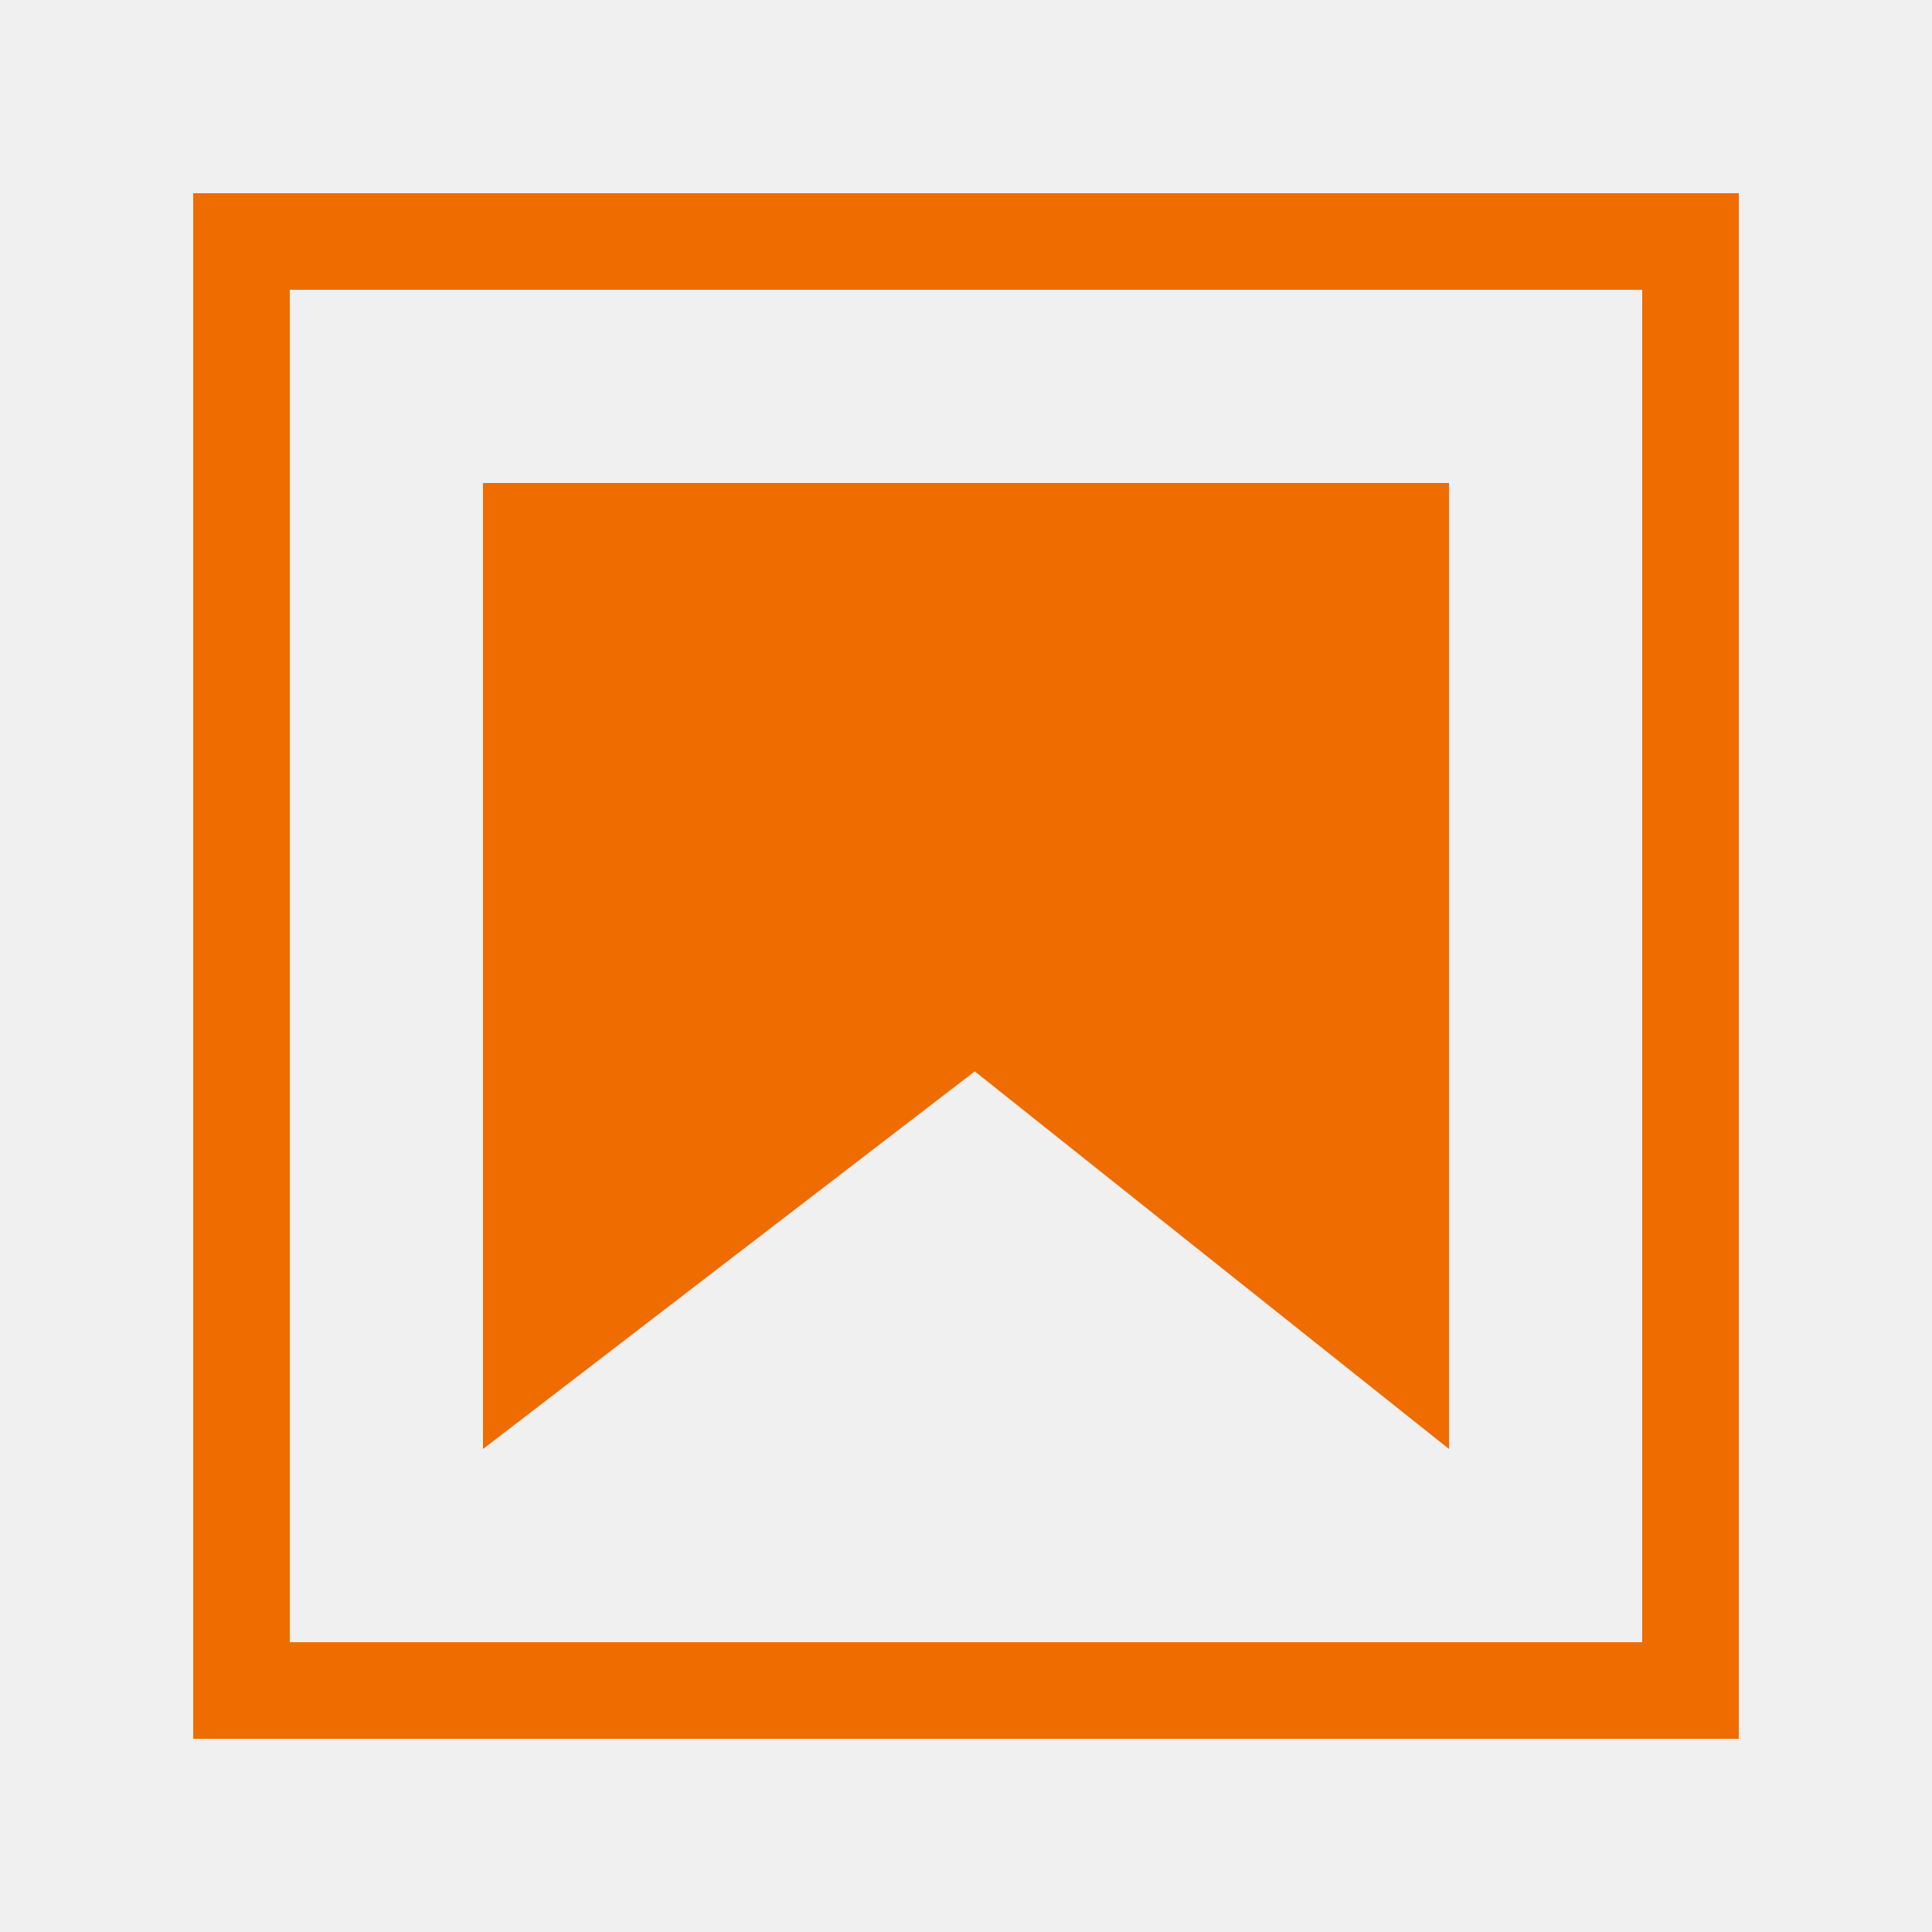
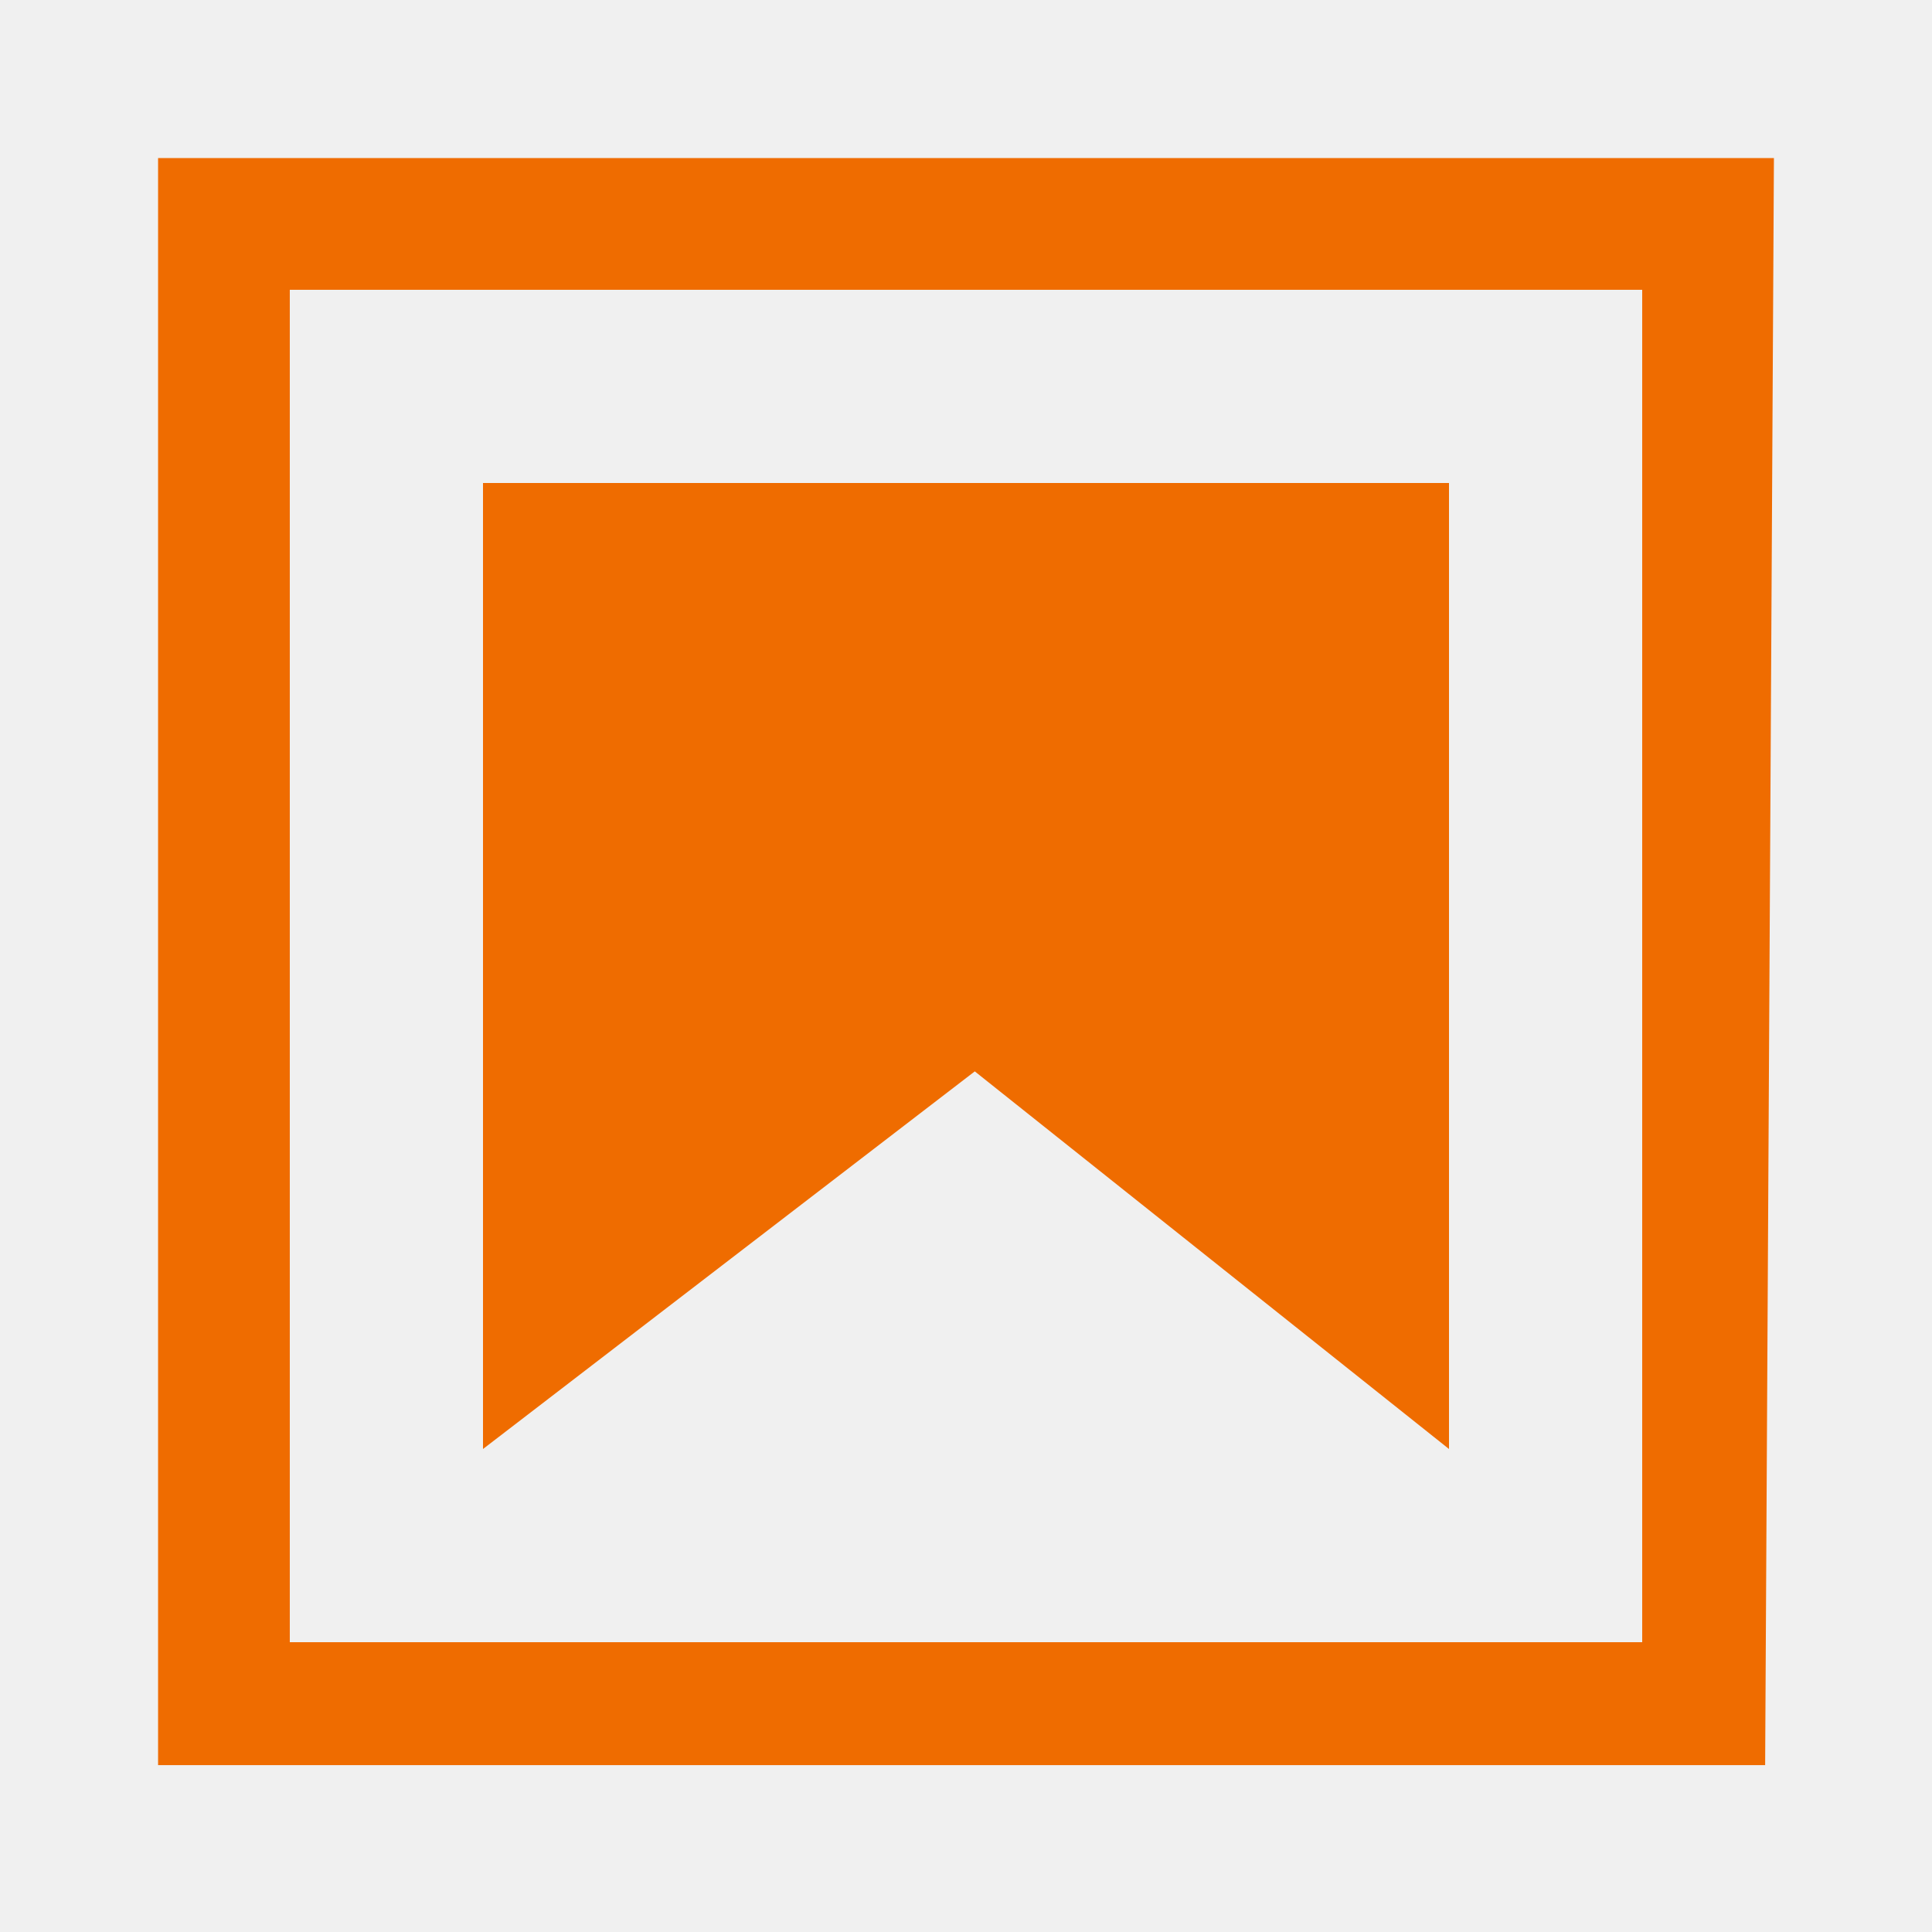
<svg xmlns="http://www.w3.org/2000/svg" version="1.1" id="Layer_1" x="0px" y="0px" viewBox="0 0 22 22" style="enable-background:new 0 0 22 22;" xml:space="preserve">
  <style type="text/css">
	.st0{fill:none;stroke:#FFFFFF;stroke-width:1.4;stroke-miterlimit:10;}
	.st1{fill:#EF6C00;}
	.st2{display:none;}
	.st3{display:inline;fill:none;stroke:#9E9E9E;stroke-width:2.000000e-02;stroke-miterlimit:10;}
</style>
  <path class="st0" d="M9.1,17.1" />
  <path class="st0" d="M9.1,2.8" />
  <path class="st0" d="M8.5,19.2" />
  <path class="st0" d="M8.5,1.8" />
-   <path class="st1" d="M18.7,3.3v15.4H3.3V3.3H18.7 M19.8,2.2H2.2v17.6h17.6h0V2.2L19.8,2.2z" />
+   <path class="st1" d="M18.7,3.3v15.4H3.3V3.3H18.7 M20.2,1.8H1.8v18.3h18.3l0,0L20.2,1.8L20.2,1.8z" />
  <g>
    <polygon class="st1" points="16.5,16.5 11.1,12.2 5.5,16.5 5.5,5.5 16.5,5.5  " />
  </g>
  <g id="grid" class="st2">
    <line class="st3" x1="11" y1="0" x2="11" y2="22" />
    <path class="st3" d="M21.5,11" />
    <path class="st3" d="M0.4,11" />
    <line class="st3" x1="0" y1="22" x2="22" y2="0" />
    <line class="st3" x1="11" y1="0" x2="22" y2="11" />
    <line class="st3" x1="0" y1="11" x2="11" y2="22" />
    <line class="st3" x1="22" y1="11" x2="11" y2="22" />
    <line class="st3" x1="11" y1="0" x2="0" y2="11" />
    <line class="st3" x1="14.3" y1="0" x2="14.3" y2="22" />
    <line class="st3" x1="7.7" y1="0" x2="7.7" y2="22" />
    <line class="st3" x1="3.3" y1="0" x2="3.3" y2="22" />
    <line class="st3" x1="18.7" y1="0" x2="18.7" y2="22" />
    <line class="st3" x1="22" y1="11" x2="0" y2="11" />
    <line class="st3" x1="22" y1="14.3" x2="0" y2="14.3" />
    <line class="st3" x1="22" y1="7.7" x2="0" y2="7.7" />
    <line class="st3" x1="22" y1="3.3" x2="0" y2="3.3" />
    <line class="st3" x1="22" y1="18.7" x2="0" y2="18.7" />
    <line class="st3" x1="2.2" y1="0" x2="2.2" y2="22" />
    <line class="st3" x1="19.8" y1="0" x2="19.8" y2="22" />
    <line class="st3" x1="0" y1="19.8" x2="22" y2="19.8" />
    <line class="st3" x1="0" y1="2.2" x2="22" y2="2.2" />
    <line class="st3" x1="17.6" y1="0" x2="17.6" y2="22" />
    <line class="st3" x1="11" y1="1.6" x2="20.3" y2="11" />
    <line class="st3" x1="1.6" y1="11" x2="11" y2="20.3" />
    <line class="st3" x1="20.3" y1="11" x2="11" y2="20.3" />
    <line class="st3" x1="11" y1="1.6" x2="1.6" y2="11" />
    <line class="st3" x1="0" y1="0" x2="22" y2="22" />
    <line class="st3" x1="6.6" y1="0" x2="6.6" y2="22" />
    <line class="st3" x1="15.4" y1="0" x2="15.4" y2="22" />
    <line class="st3" x1="0" y1="15.4" x2="22" y2="15.4" />
    <line class="st3" x1="0" y1="6.6" x2="22" y2="6.6" />
    <line class="st3" x1="20.9" y1="22" x2="0" y2="1.1" />
    <line class="st3" x1="1.1" y1="0" x2="22" y2="20.9" />
    <path class="st3" d="M22,22" />
    <path class="st3" d="M0,0" />
    <line class="st3" x1="20.9" y1="22" x2="0" y2="1.1" />
    <line class="st3" x1="1.1" y1="0" x2="22" y2="20.9" />
    <line class="st3" x1="0" y1="20.9" x2="20.9" y2="0" />
    <line class="st3" x1="22" y1="1.1" x2="1.1" y2="22" />
    <line class="st3" x1="4.4" y1="0" x2="4.4" y2="22" />
    <line class="st3" x1="22" y1="17.6" x2="0" y2="17.6" />
    <line class="st3" x1="22" y1="4.4" x2="0" y2="4.4" />
-     <rect x="7.9" y="7.9" transform="matrix(0.7071 -0.7071 0.7071 0.7071 -4.5536 10.999)" class="st3" width="6.2" height="6.2" />
+     <rect x="7.9" y="7.9" transform="matrix(0.7071 -0.7071 0.7071 0.7071 -4.5549 11.0015)" class="st3" width="6.2" height="6.2" />
    <line class="st3" x1="0" y1="16.5" x2="22" y2="16.5" />
    <line class="st3" x1="16.5" y1="22" x2="16.5" y2="0" />
    <line class="st3" x1="5.5" y1="22" x2="5.5" y2="0" />
    <line class="st3" x1="22" y1="5.5" x2="0" y2="5.5" />
    <line class="st3" x1="12.1" y1="0" x2="12.1" y2="22" />
    <line class="st3" x1="13.2" y1="0" x2="13.2" y2="22" />
    <line class="st3" x1="8.8" y1="22" x2="8.8" y2="0" />
    <line class="st3" x1="9.9" y1="22" x2="9.9" y2="0" />
    <line class="st3" x1="0" y1="7.7" x2="22" y2="7.7" />
    <line class="st3" x1="0" y1="14.3" x2="22" y2="14.3" />
    <line class="st3" x1="0" y1="9.9" x2="22" y2="9.9" />
    <line class="st3" x1="0" y1="8.8" x2="22" y2="8.8" />
    <line class="st3" x1="22" y1="13.2" x2="0" y2="13.2" />
    <line class="st3" x1="22" y1="12.1" x2="0" y2="12.1" />
    <line class="st3" x1="1.1" y1="0" x2="1.1" y2="22" />
    <line class="st3" x1="20.9" y1="0" x2="20.9" y2="22" />
    <line class="st3" x1="0" y1="1.1" x2="22" y2="1.1" />
    <line class="st3" x1="0" y1="20.9" x2="22" y2="20.9" />
  </g>
</svg>
